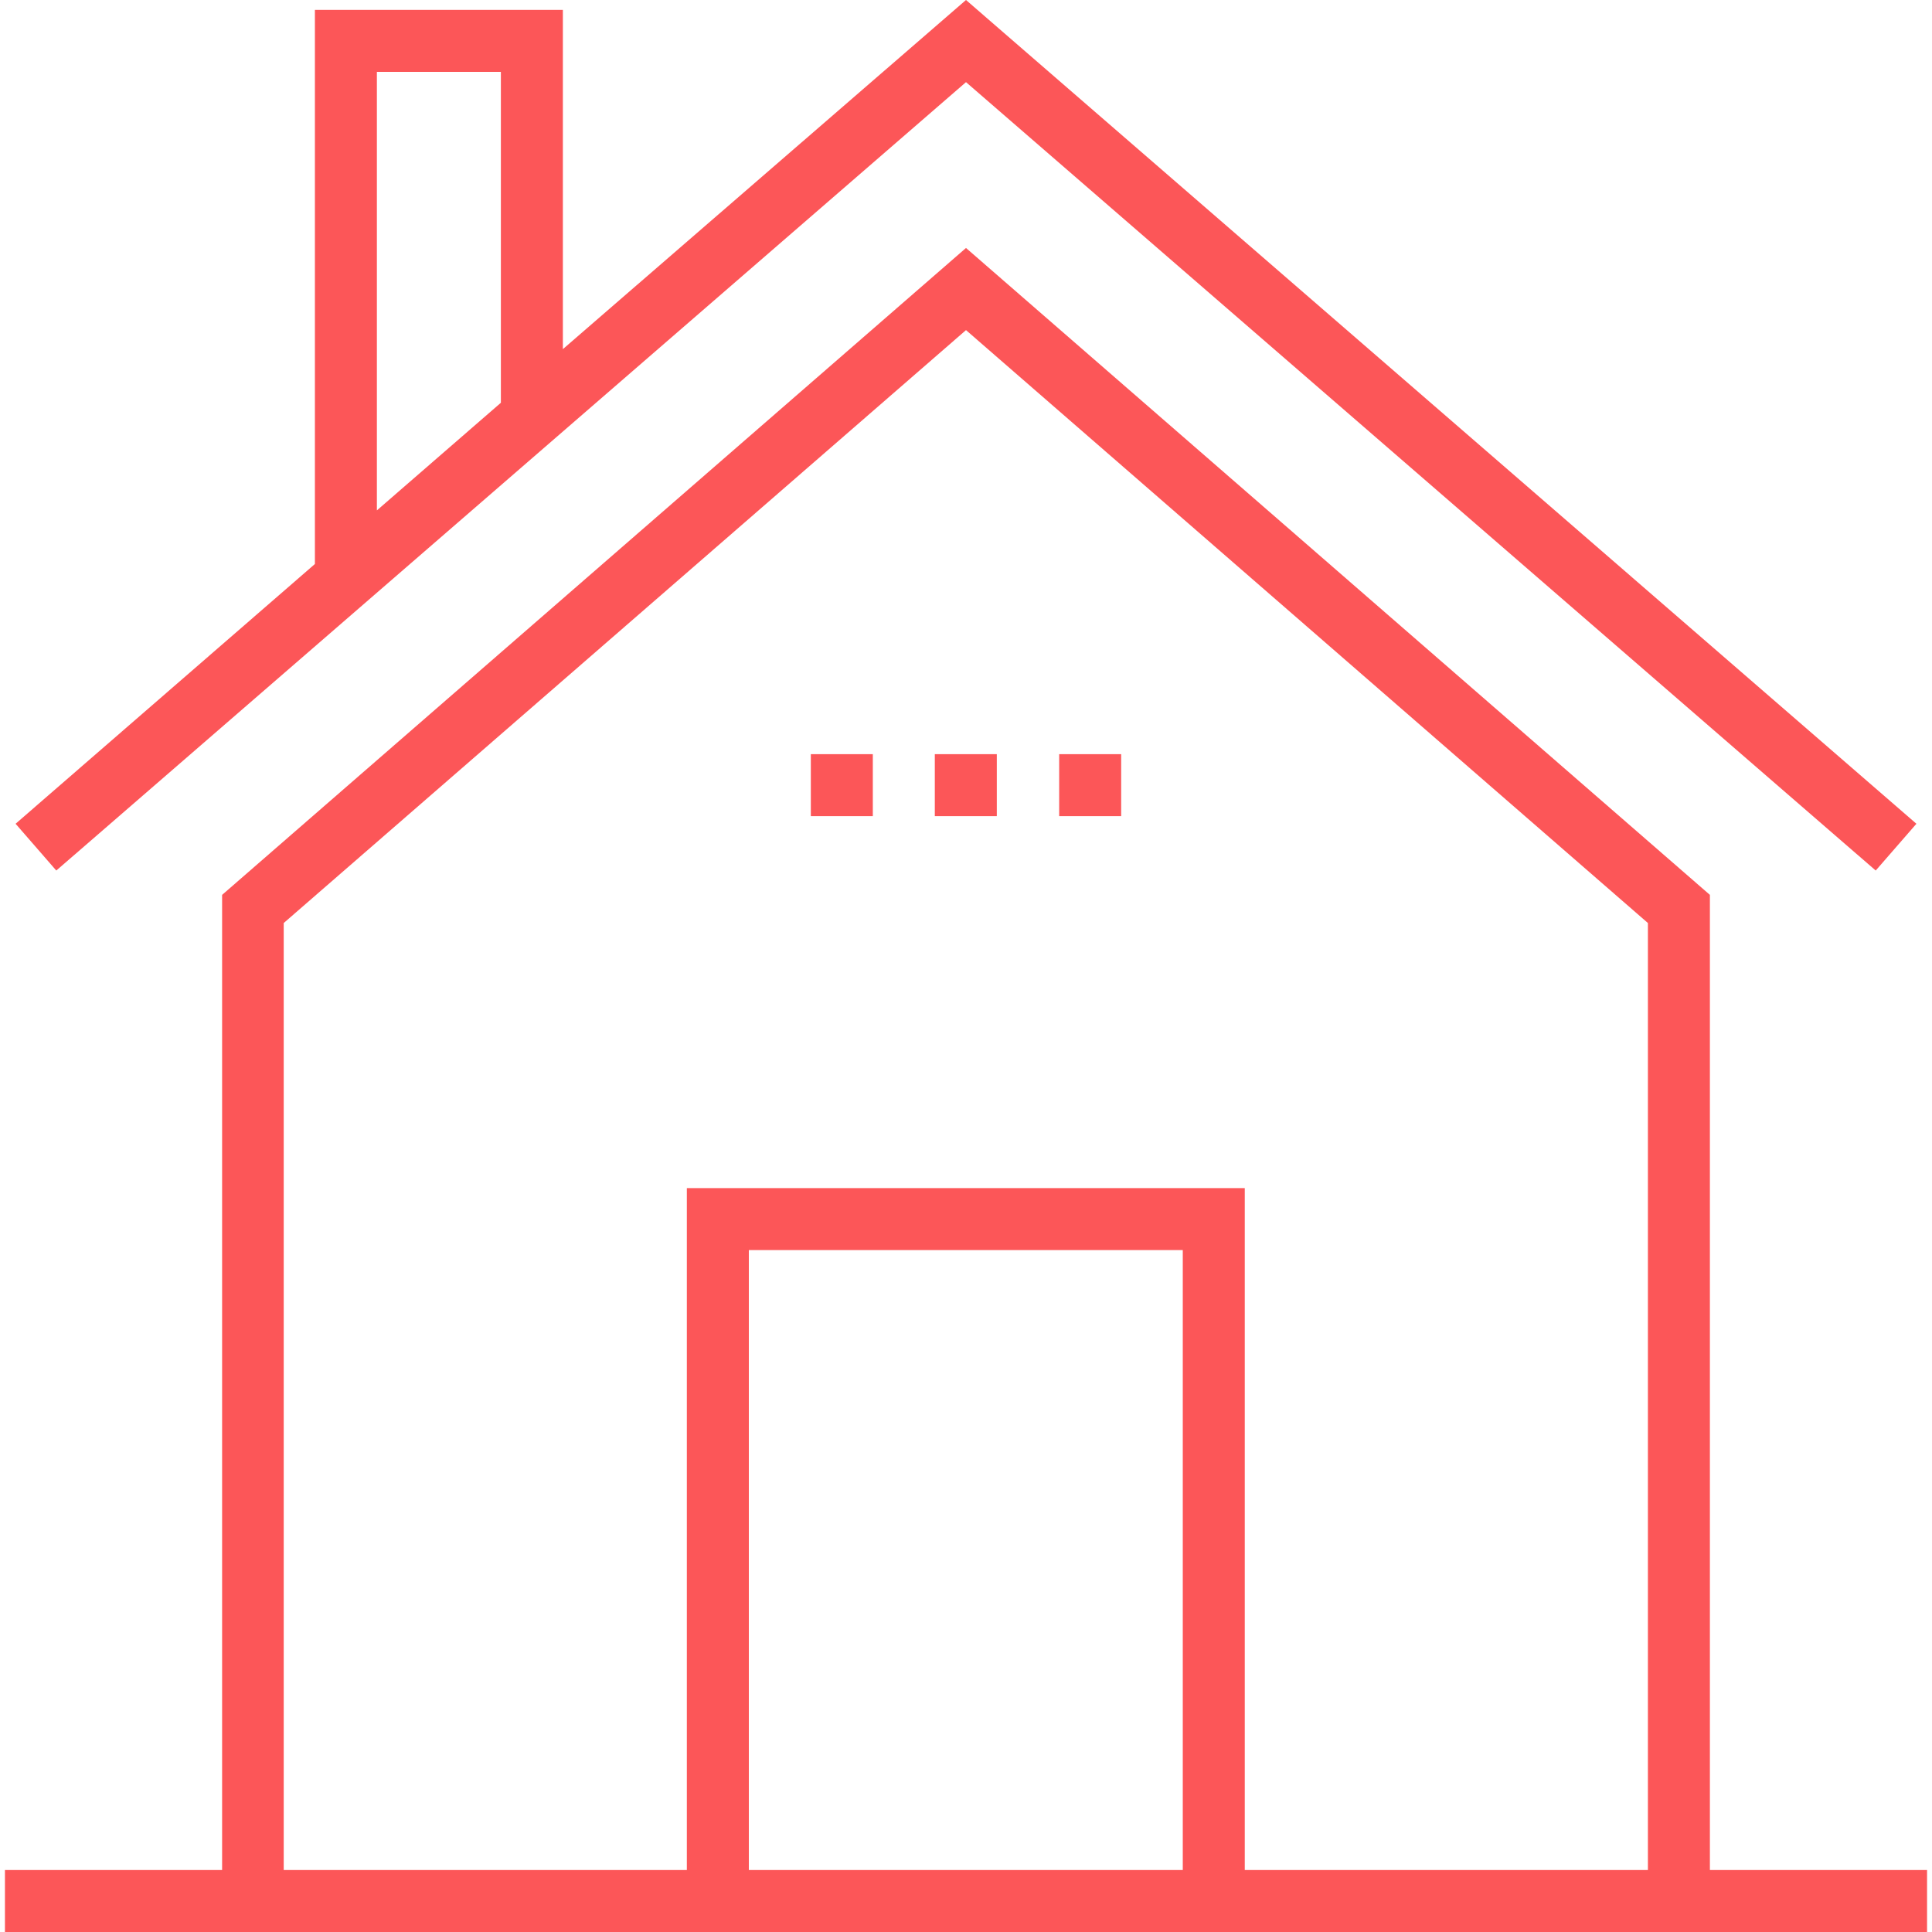
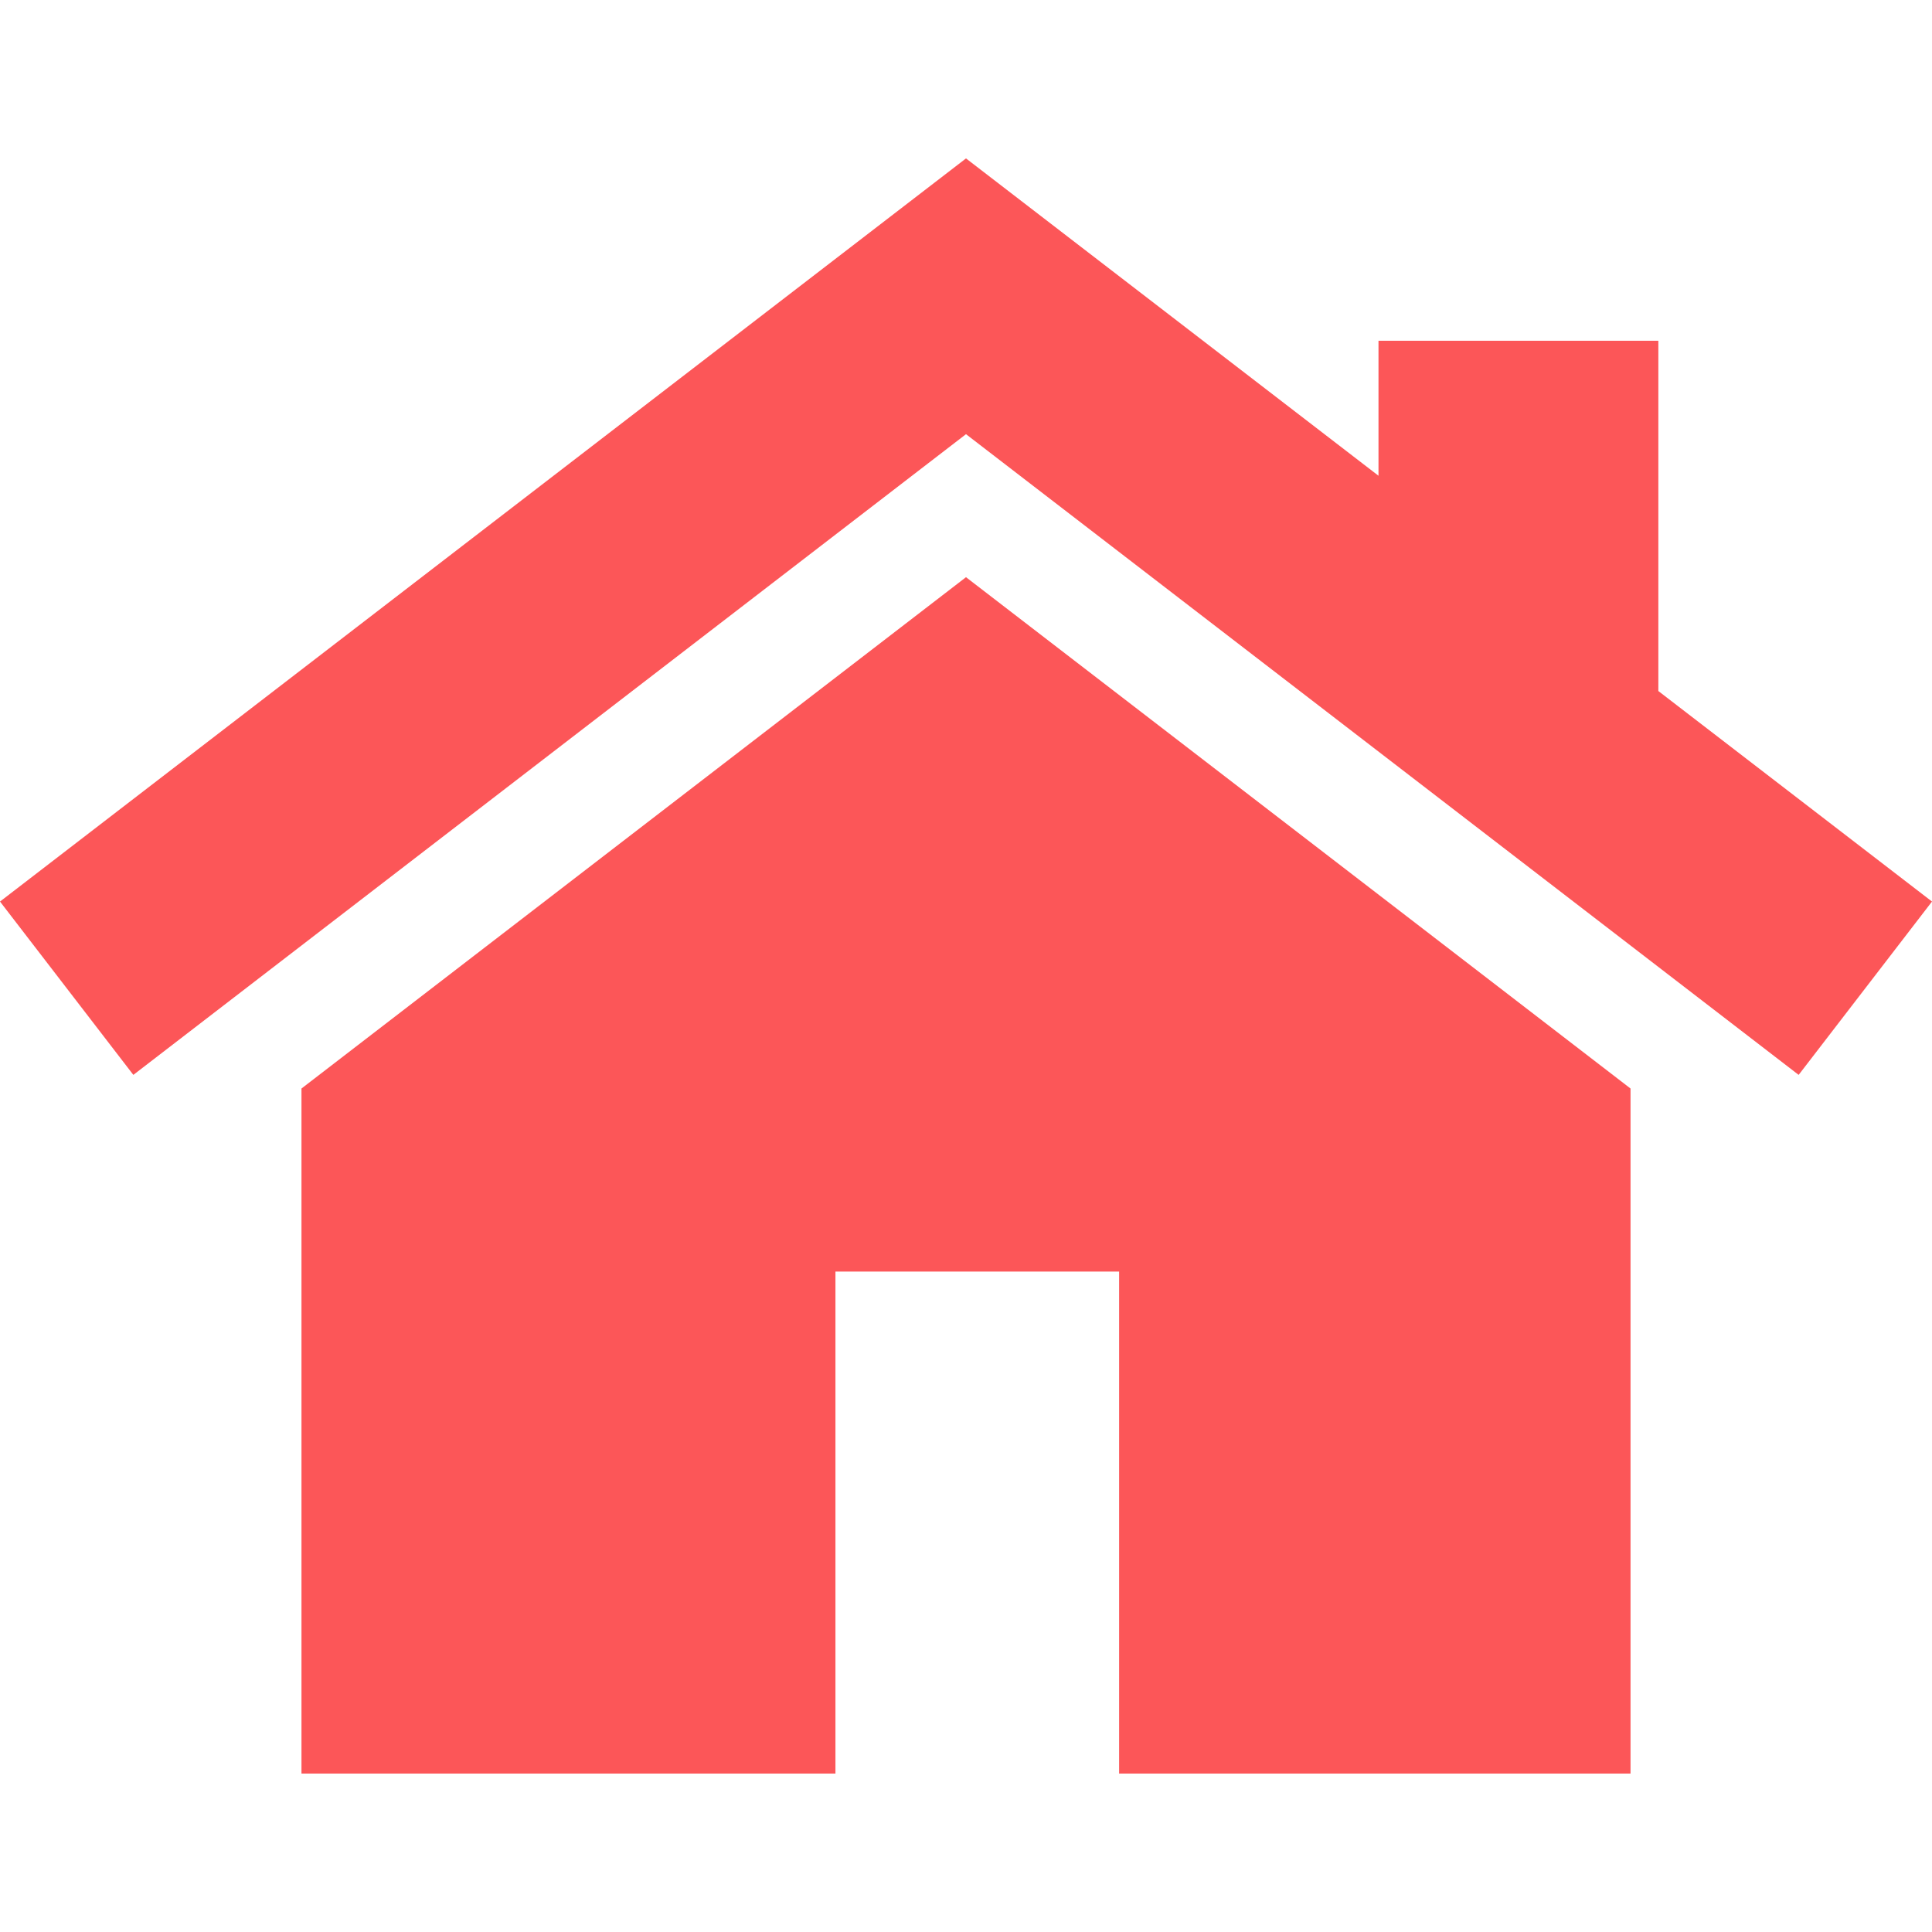
- <svg xmlns="http://www.w3.org/2000/svg" version="1.1" id="Capa_1" x="0px" y="0px" viewBox="0 0 508 508" style="enable-background:new 0 0 508 508;" xml:space="preserve" width="512px" height="512px">
+ <svg xmlns="http://www.w3.org/2000/svg" version="1.1" id="Capa_1" x="0px" y="0px" viewBox="0 0 512 512" style="enable-background:new 0 0 512 512;" xml:space="preserve" width="512px" height="512px">
  <g>
    <g>
-       <path d="M449.6,491.7V235.3L254,65.2L58.4,235.3v256.4H1.3V508h505.4v-16.3H449.6z M196.9,491.7v-163H311v163H196.9z M433.3,491.7    h-106V312.4H180.6v179.3h-106v-249L254,86.8l179.3,155.9V491.7z" fill="#FC5658" />
+       <polygon points="256,152.96 79.894,288.469 79.894,470.018 221.401,470.018 221.401,336.973 296.576,336.973 296.576,470.018     432.107,470.018 432.107,288.469   " fill="#FC5658" />
    </g>
  </g>
  <g>
    <g>
-       <path d="M254,0L148,91.8V2.6H82.8v145.7L4.1,216.6l10.7,12.3L254,21.6l239.2,207.3l10.7-12.3L254,0z M131.7,105.9l-32.6,28.3V18.9    h32.6V105.9z" fill="#FC5658" />
-     </g>
-   </g>
-   <g>
-     <g>
-       <rect x="245.8" y="198.3" width="16.3" height="16.3" fill="#FC5658" />
-     </g>
-   </g>
-   <g>
-     <g>
-       <rect x="278.5" y="198.3" width="16.3" height="16.3" fill="#FC5658" />
-     </g>
-   </g>
-   <g>
-     <g>
-       <rect x="213.2" y="198.3" width="16.3" height="16.3" fill="#FC5658" />
+       <polygon points="439.482,183.132 439.482,90.307 365.316,90.307 365.316,126.077 256,41.982 0,238.919 35.339,284.855     256,115.062 476.662,284.856 512,238.92   " fill="#FC5658" />
    </g>
  </g>
  <g>
</g>
  <g>
</g>
  <g>
</g>
  <g>
</g>
  <g>
</g>
  <g>
</g>
  <g>
</g>
  <g>
</g>
  <g>
</g>
  <g>
</g>
  <g>
</g>
  <g>
</g>
  <g>
</g>
  <g>
</g>
  <g>
</g>
</svg>
